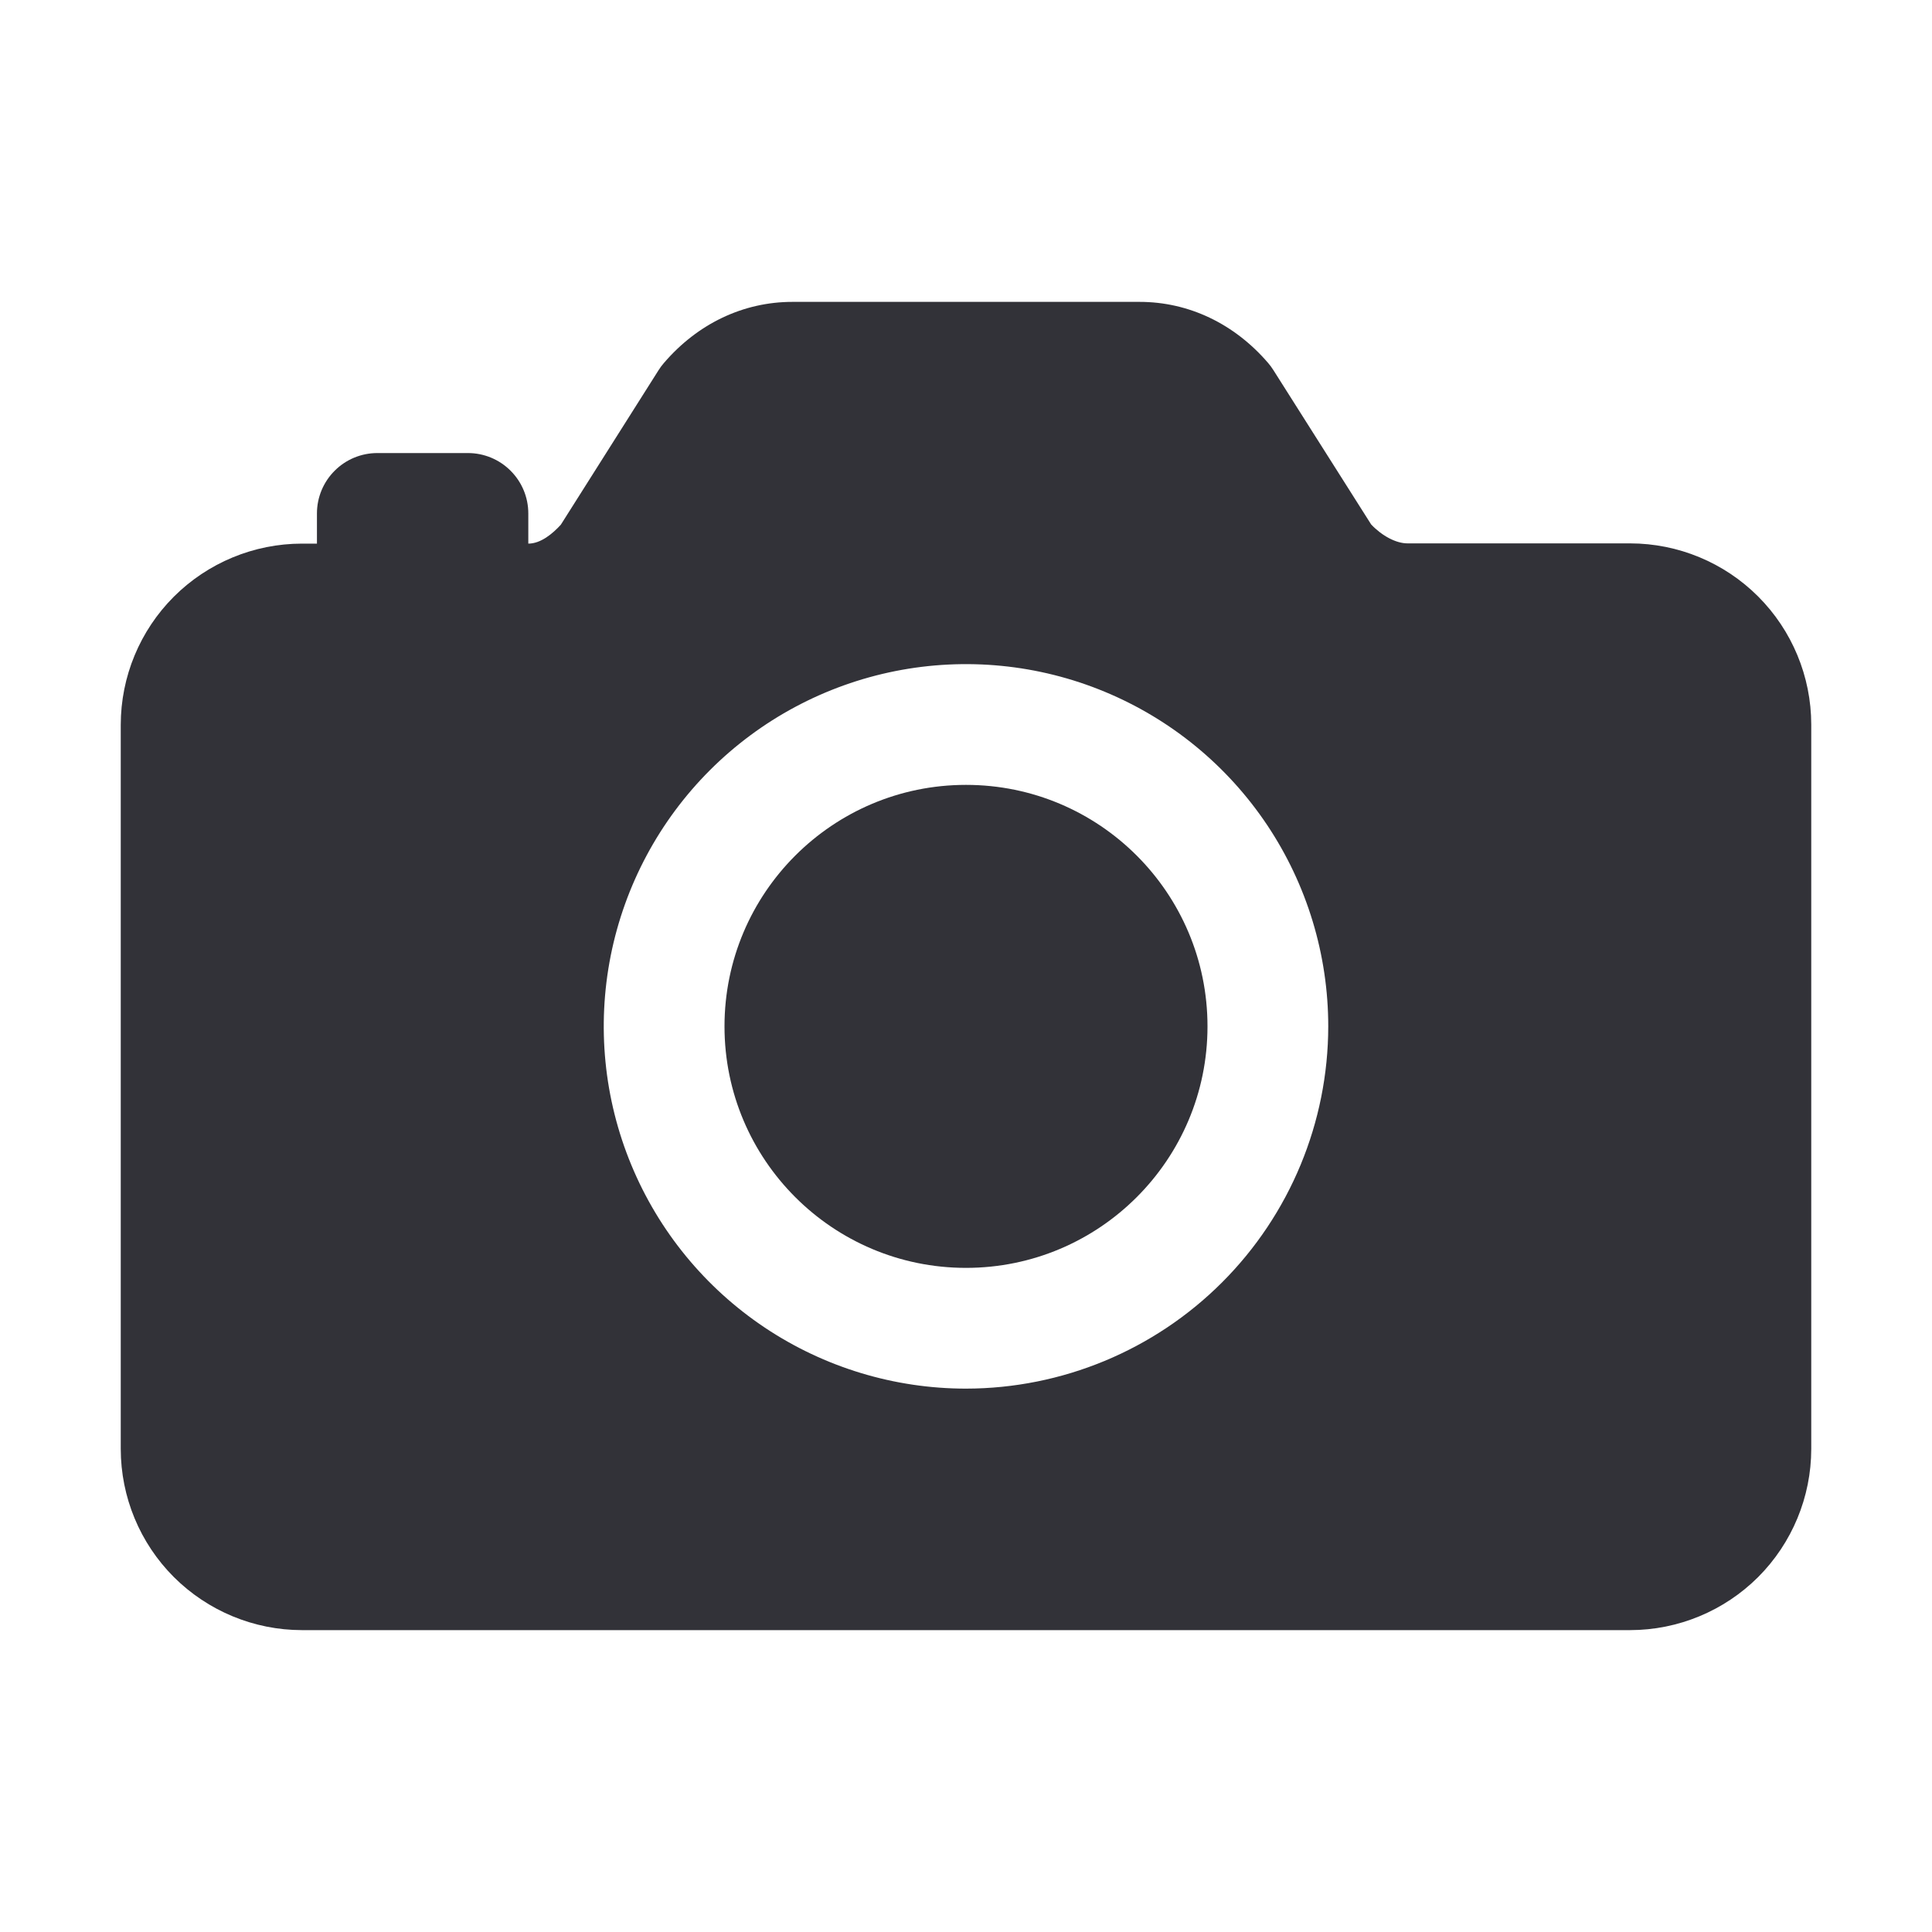
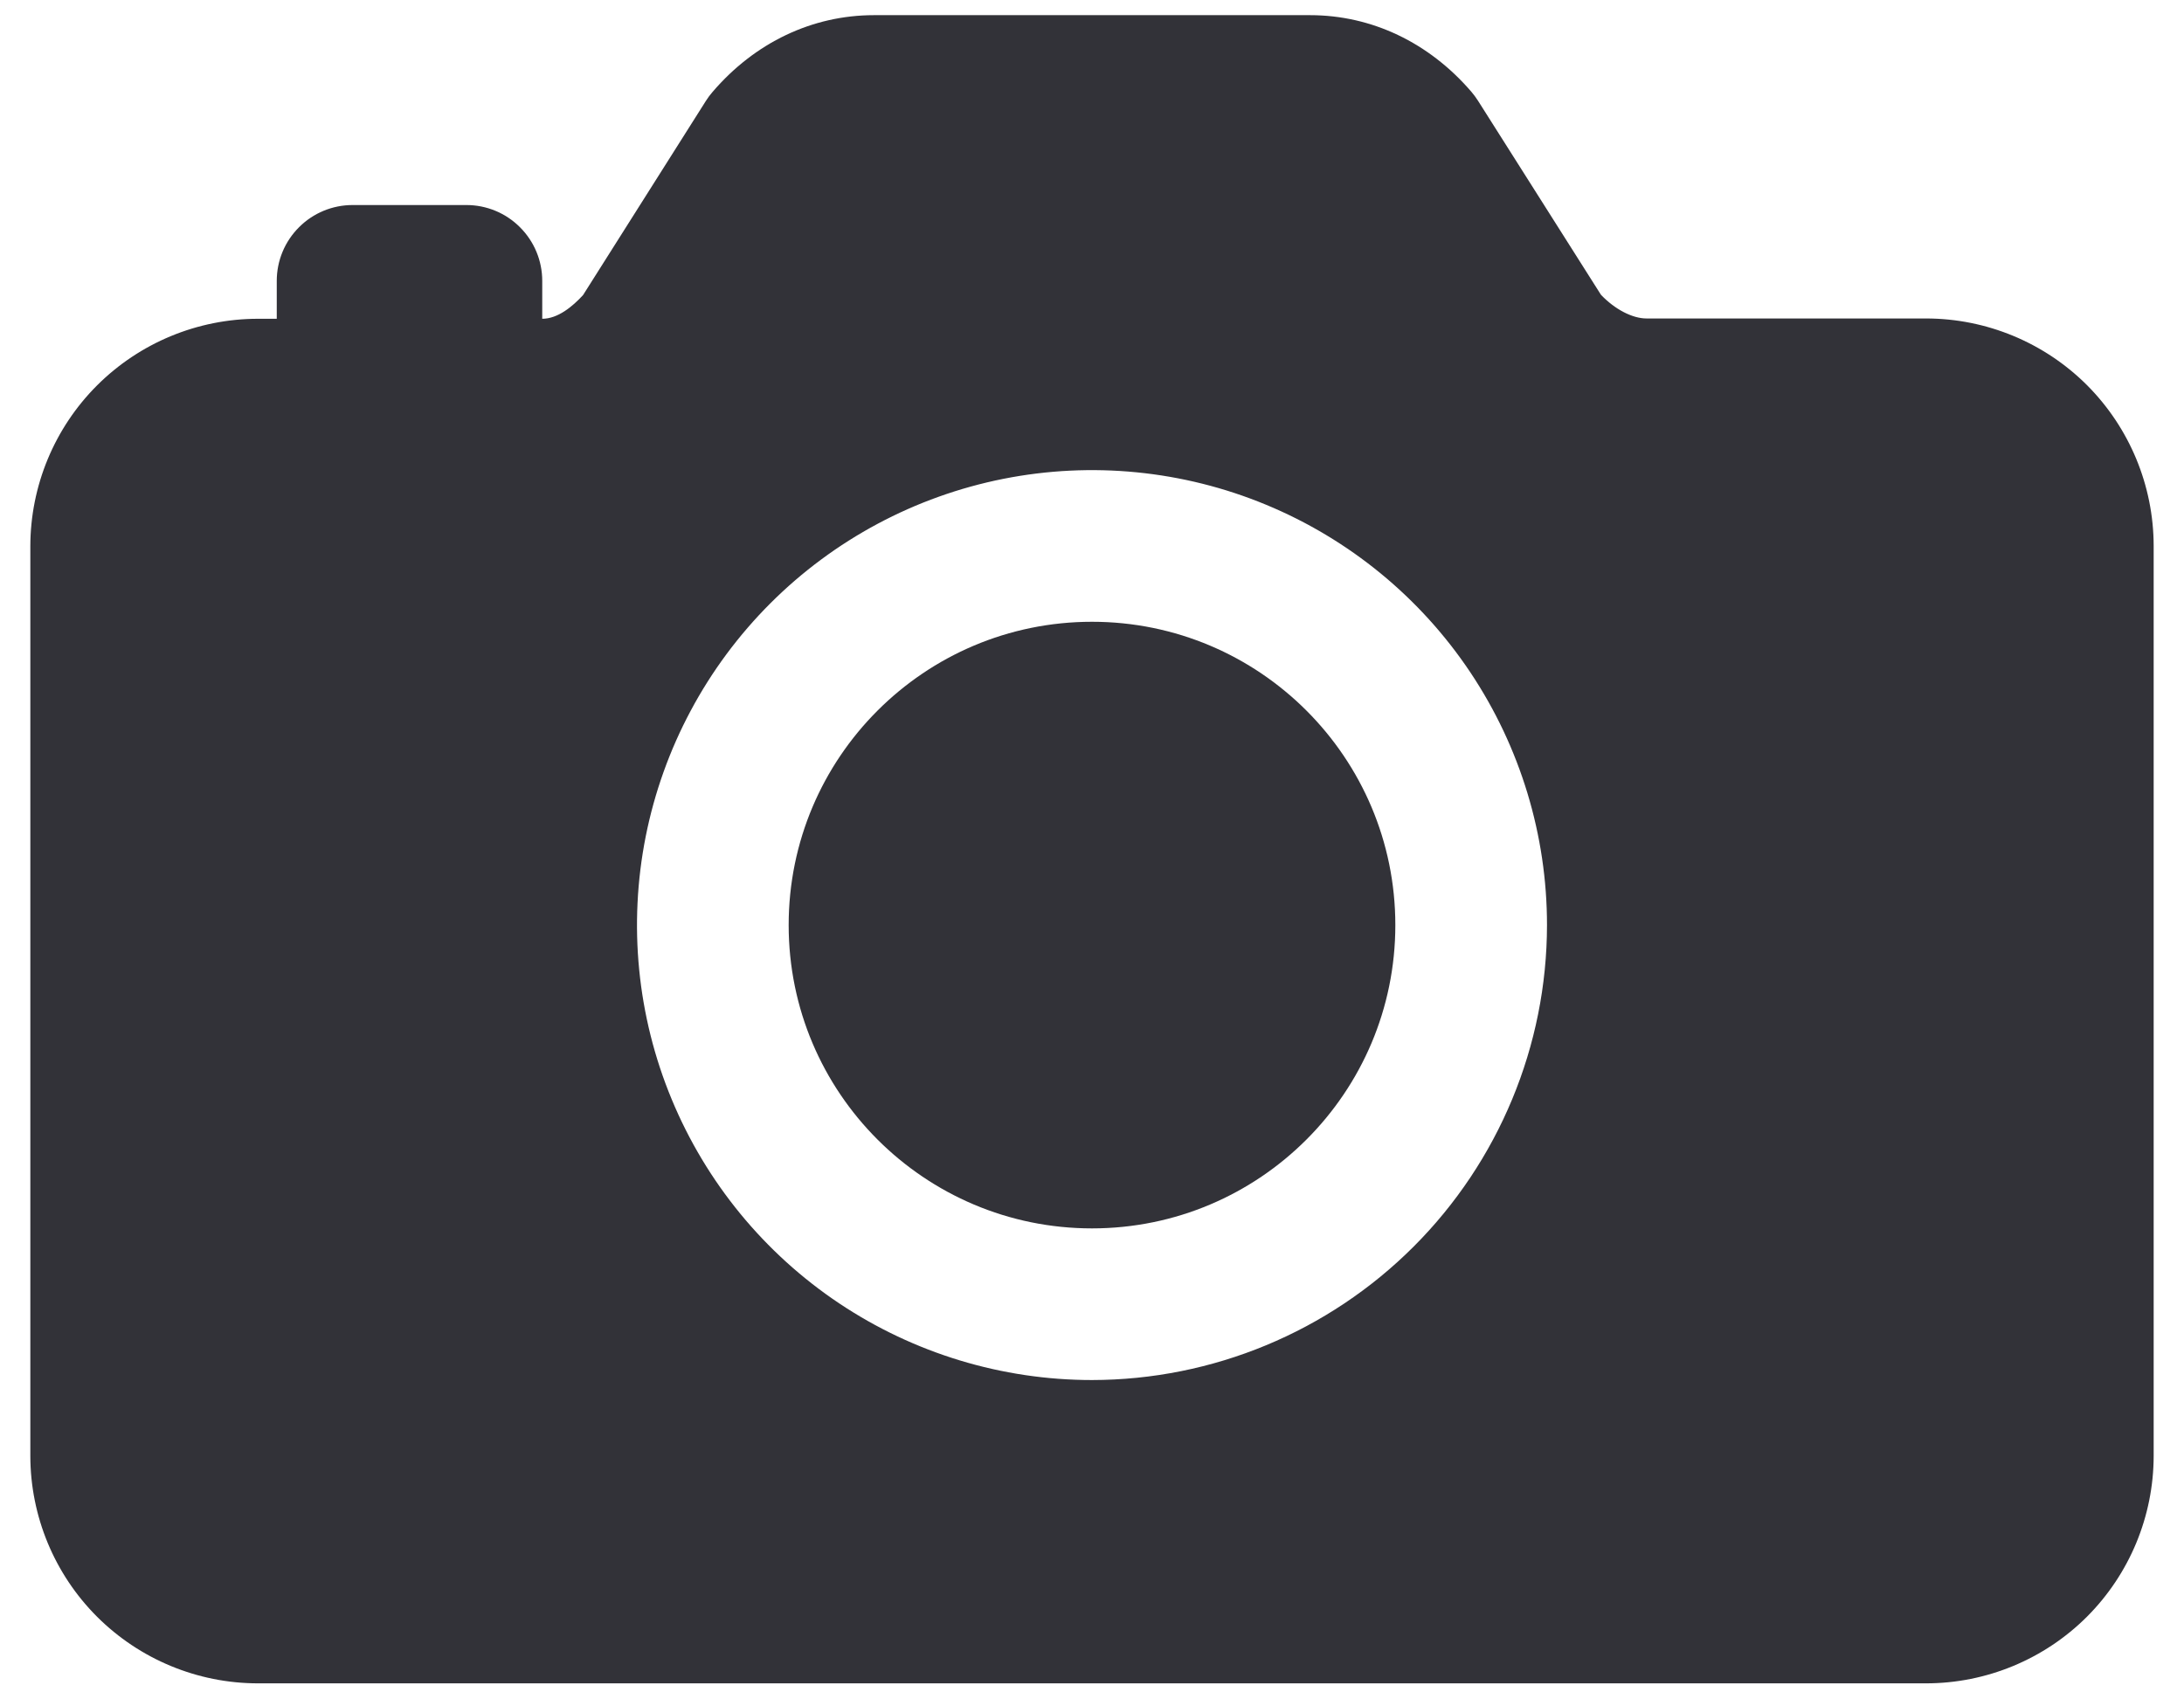
- <svg xmlns="http://www.w3.org/2000/svg" width="40" height="40" viewBox="0 0 40 40" fill="none">
-   <path d="M20 26.25C22.761 26.25 25 24.011 25 21.25C25 18.489 22.761 16.25 20 16.25C17.239 16.25 15 18.489 15 21.25C15 24.011 17.239 26.25 20 26.25Z" fill="#323238" />
-   <path d="M33.75 11.25H29.141C28.906 11.25 28.616 11.098 28.389 10.859L26.363 7.661C26.331 7.61 26.295 7.562 26.256 7.516C25.555 6.7 24.609 6.25 23.594 6.25H16.406C15.391 6.25 14.444 6.7 13.745 7.516C13.705 7.562 13.669 7.61 13.637 7.661L11.611 10.864C11.438 11.053 11.194 11.255 10.938 11.255V10.63C10.938 10.298 10.806 9.98 10.571 9.746C10.337 9.511 10.019 9.38 9.688 9.38H7.812C7.481 9.38 7.163 9.511 6.929 9.746C6.694 9.98 6.562 10.298 6.562 10.63V11.255H6.25C5.256 11.256 4.303 11.651 3.599 12.354C2.896 13.057 2.501 14.01 2.5 15.005V30C2.501 30.994 2.896 31.948 3.599 32.651C4.303 33.353 5.256 33.749 6.25 33.75H33.75C34.744 33.749 35.697 33.353 36.401 32.651C37.103 31.948 37.499 30.994 37.5 30V15C37.499 14.006 37.103 13.053 36.401 12.35C35.697 11.646 34.744 11.251 33.75 11.25ZM20 28.75C18.517 28.75 17.067 28.31 15.833 27.486C14.6 26.662 13.639 25.491 13.071 24.12C12.503 22.75 12.355 21.242 12.644 19.787C12.934 18.332 13.648 16.996 14.697 15.947C15.746 14.898 17.082 14.184 18.537 13.894C19.992 13.605 21.5 13.753 22.87 14.321C24.241 14.889 25.412 15.85 26.236 17.083C27.06 18.317 27.5 19.767 27.5 21.25C27.498 23.238 26.707 25.145 25.301 26.551C23.895 27.957 21.988 28.748 20 28.75Z" fill="#323238" />
+ <svg xmlns="http://www.w3.org/2000/svg" width="36" height="28" viewBox="0 0 36 28" fill="none">
+   <path d="M18 20.25C20.761 20.25 23 18.011 23 15.25C23 12.489 20.761 10.25 18 10.25C15.239 10.25 13 12.489 13 15.25C13 18.011 15.239 20.25 18 20.25Z" fill="#323238" />
+   <path d="M31.75 5.25H27.141C26.906 5.25 26.616 5.098 26.389 4.859L24.363 1.661C24.33 1.61 24.295 1.562 24.256 1.516C23.555 0.7 22.609 0.25 21.594 0.25H14.406C13.391 0.25 12.444 0.7 11.745 1.516C11.705 1.562 11.669 1.61 11.637 1.661L9.611 4.864C9.438 5.053 9.194 5.255 8.938 5.255V4.63C8.938 4.298 8.806 3.98 8.571 3.746C8.337 3.511 8.019 3.38 7.688 3.38H5.812C5.481 3.38 5.163 3.511 4.929 3.746C4.694 3.98 4.562 4.298 4.562 4.63V5.255H4.25C3.256 5.256 2.303 5.651 1.599 6.354C0.896 7.057 0.501 8.01 0.5 9.005V24C0.501 24.994 0.896 25.948 1.599 26.651C2.303 27.354 3.256 27.749 4.25 27.75H31.75C32.744 27.749 33.697 27.354 34.401 26.651C35.103 25.948 35.499 24.994 35.5 24V9C35.499 8.006 35.103 7.053 34.401 6.349C33.697 5.646 32.744 5.251 31.75 5.25ZM18 22.75C16.517 22.75 15.067 22.31 13.833 21.486C12.6 20.662 11.639 19.491 11.071 18.12C10.503 16.75 10.355 15.242 10.644 13.787C10.934 12.332 11.648 10.996 12.697 9.947C13.746 8.898 15.082 8.184 16.537 7.894C17.992 7.605 19.5 7.753 20.87 8.321C22.241 8.889 23.412 9.85 24.236 11.083C25.06 12.317 25.5 13.767 25.5 15.25C25.498 17.238 24.707 19.145 23.301 20.551C21.895 21.957 19.988 22.748 18 22.75Z" fill="#323238" />
</svg>
